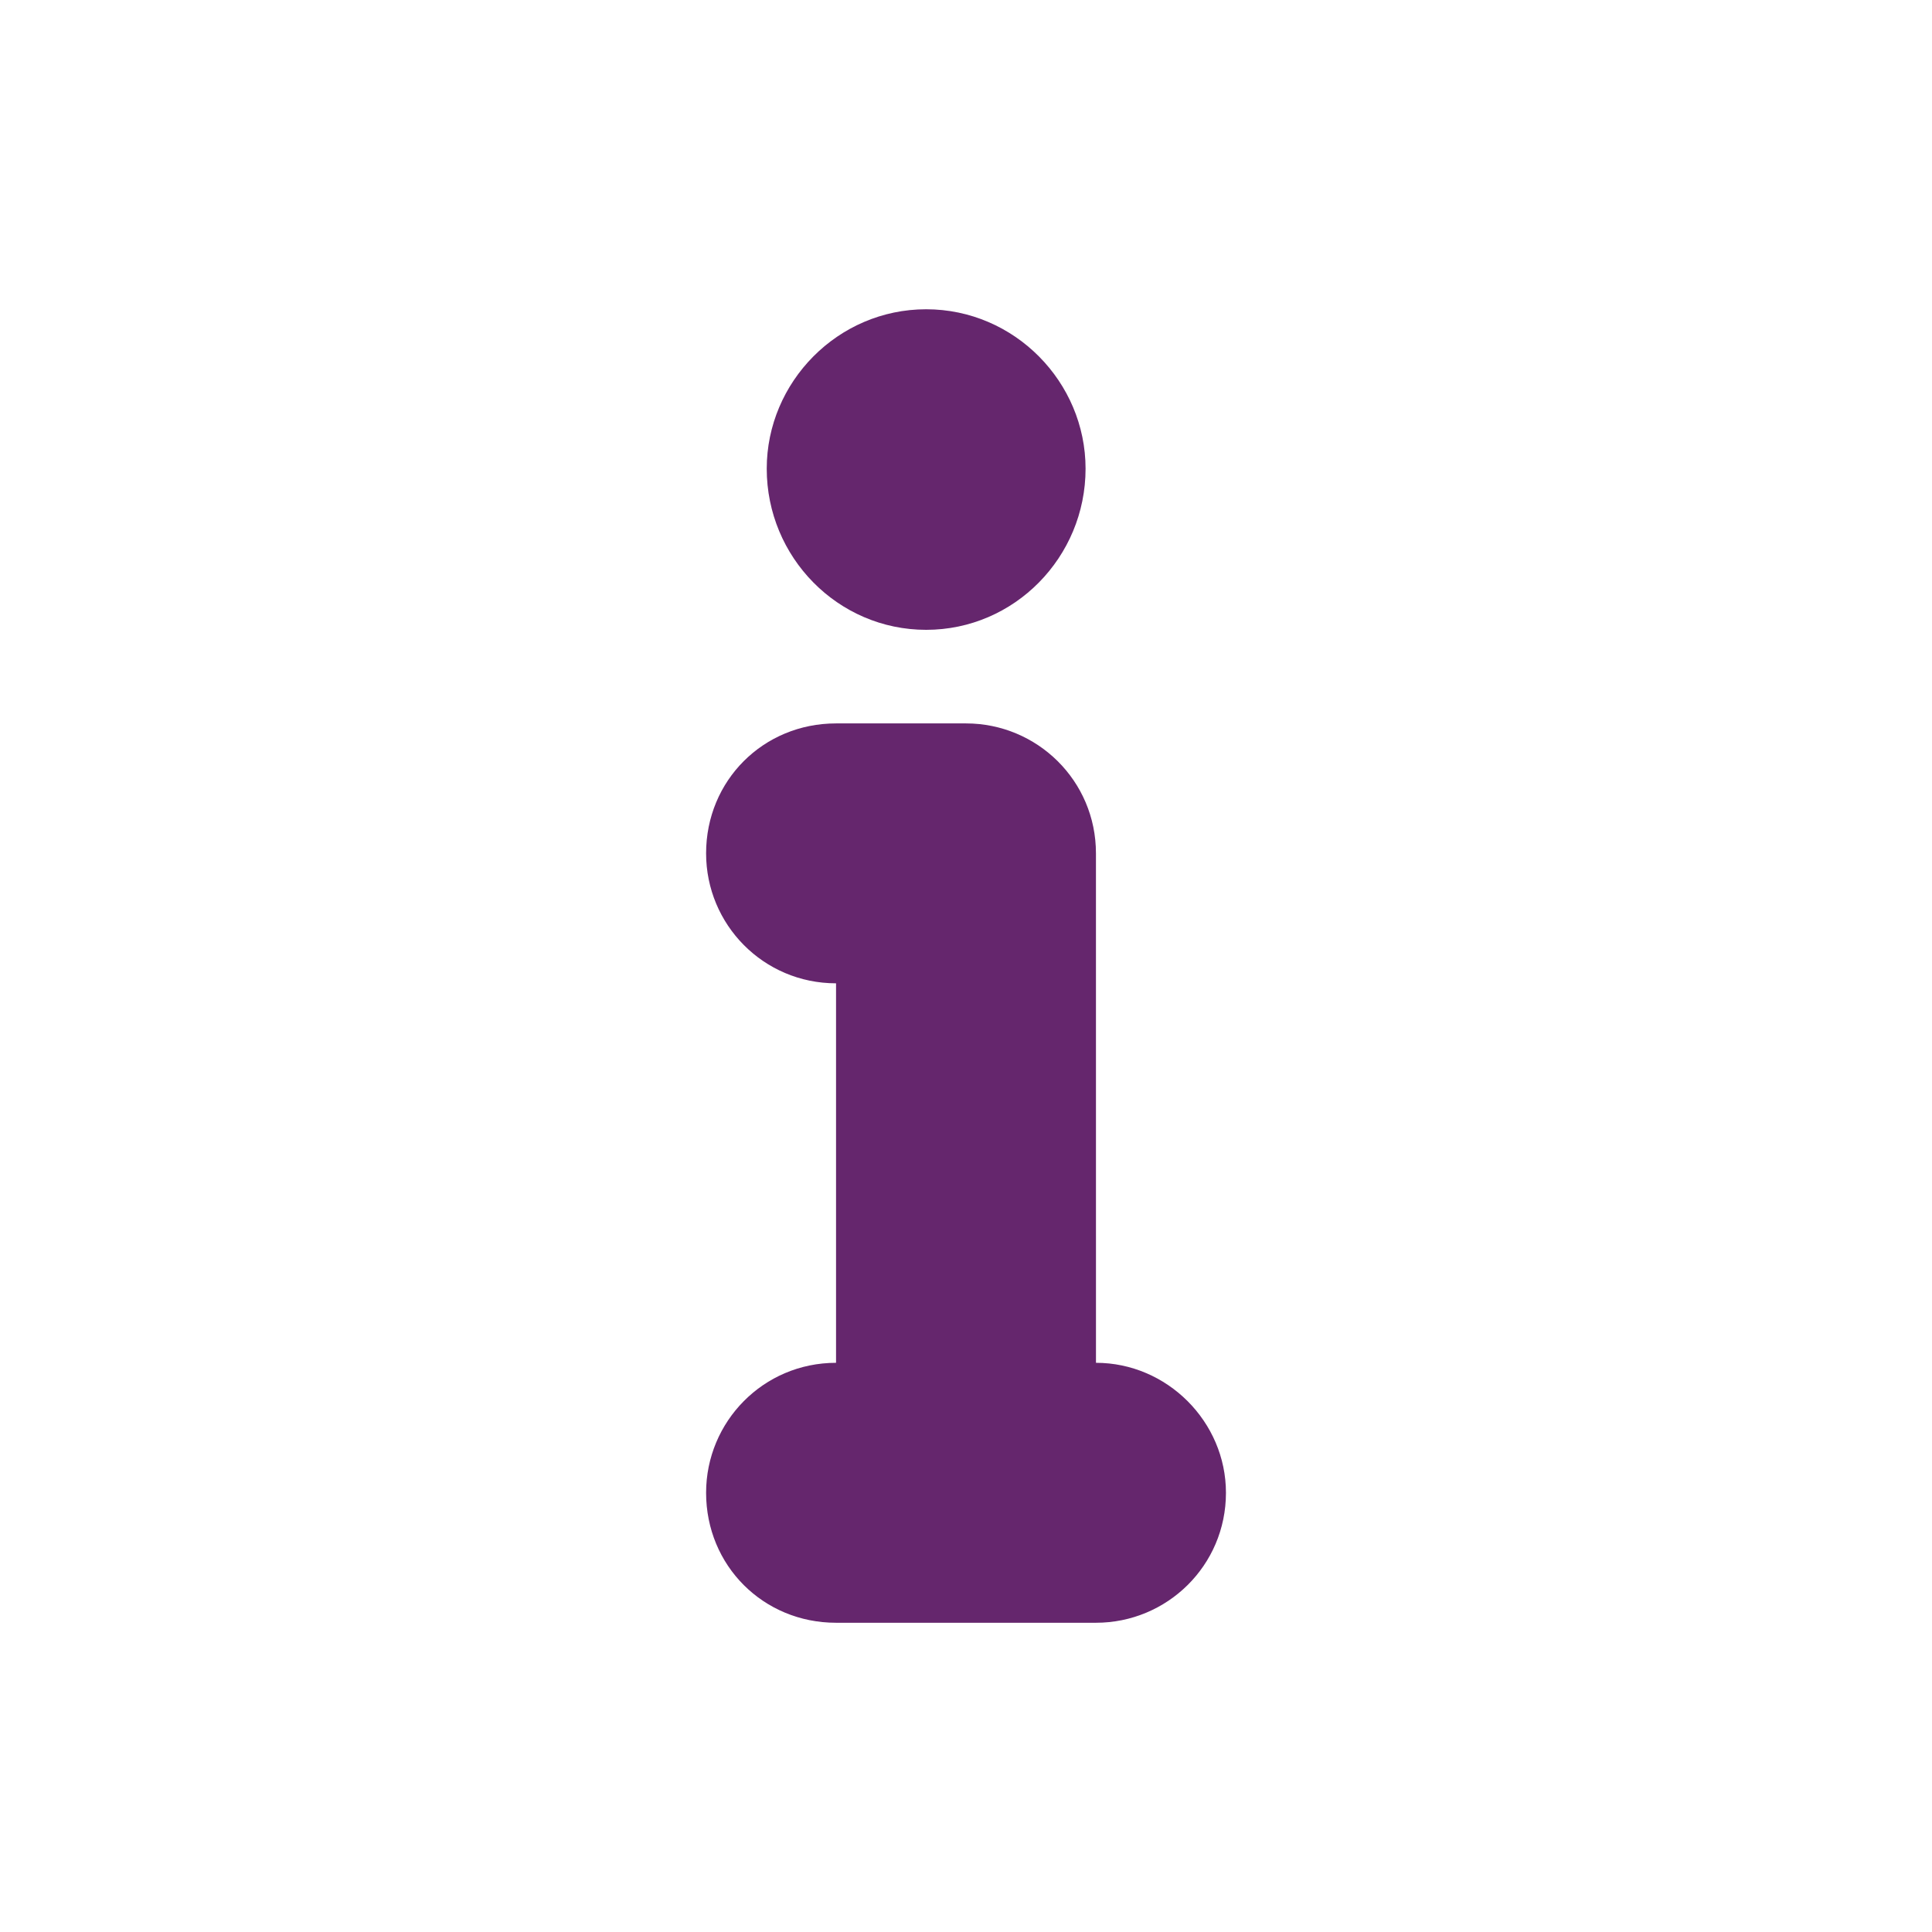
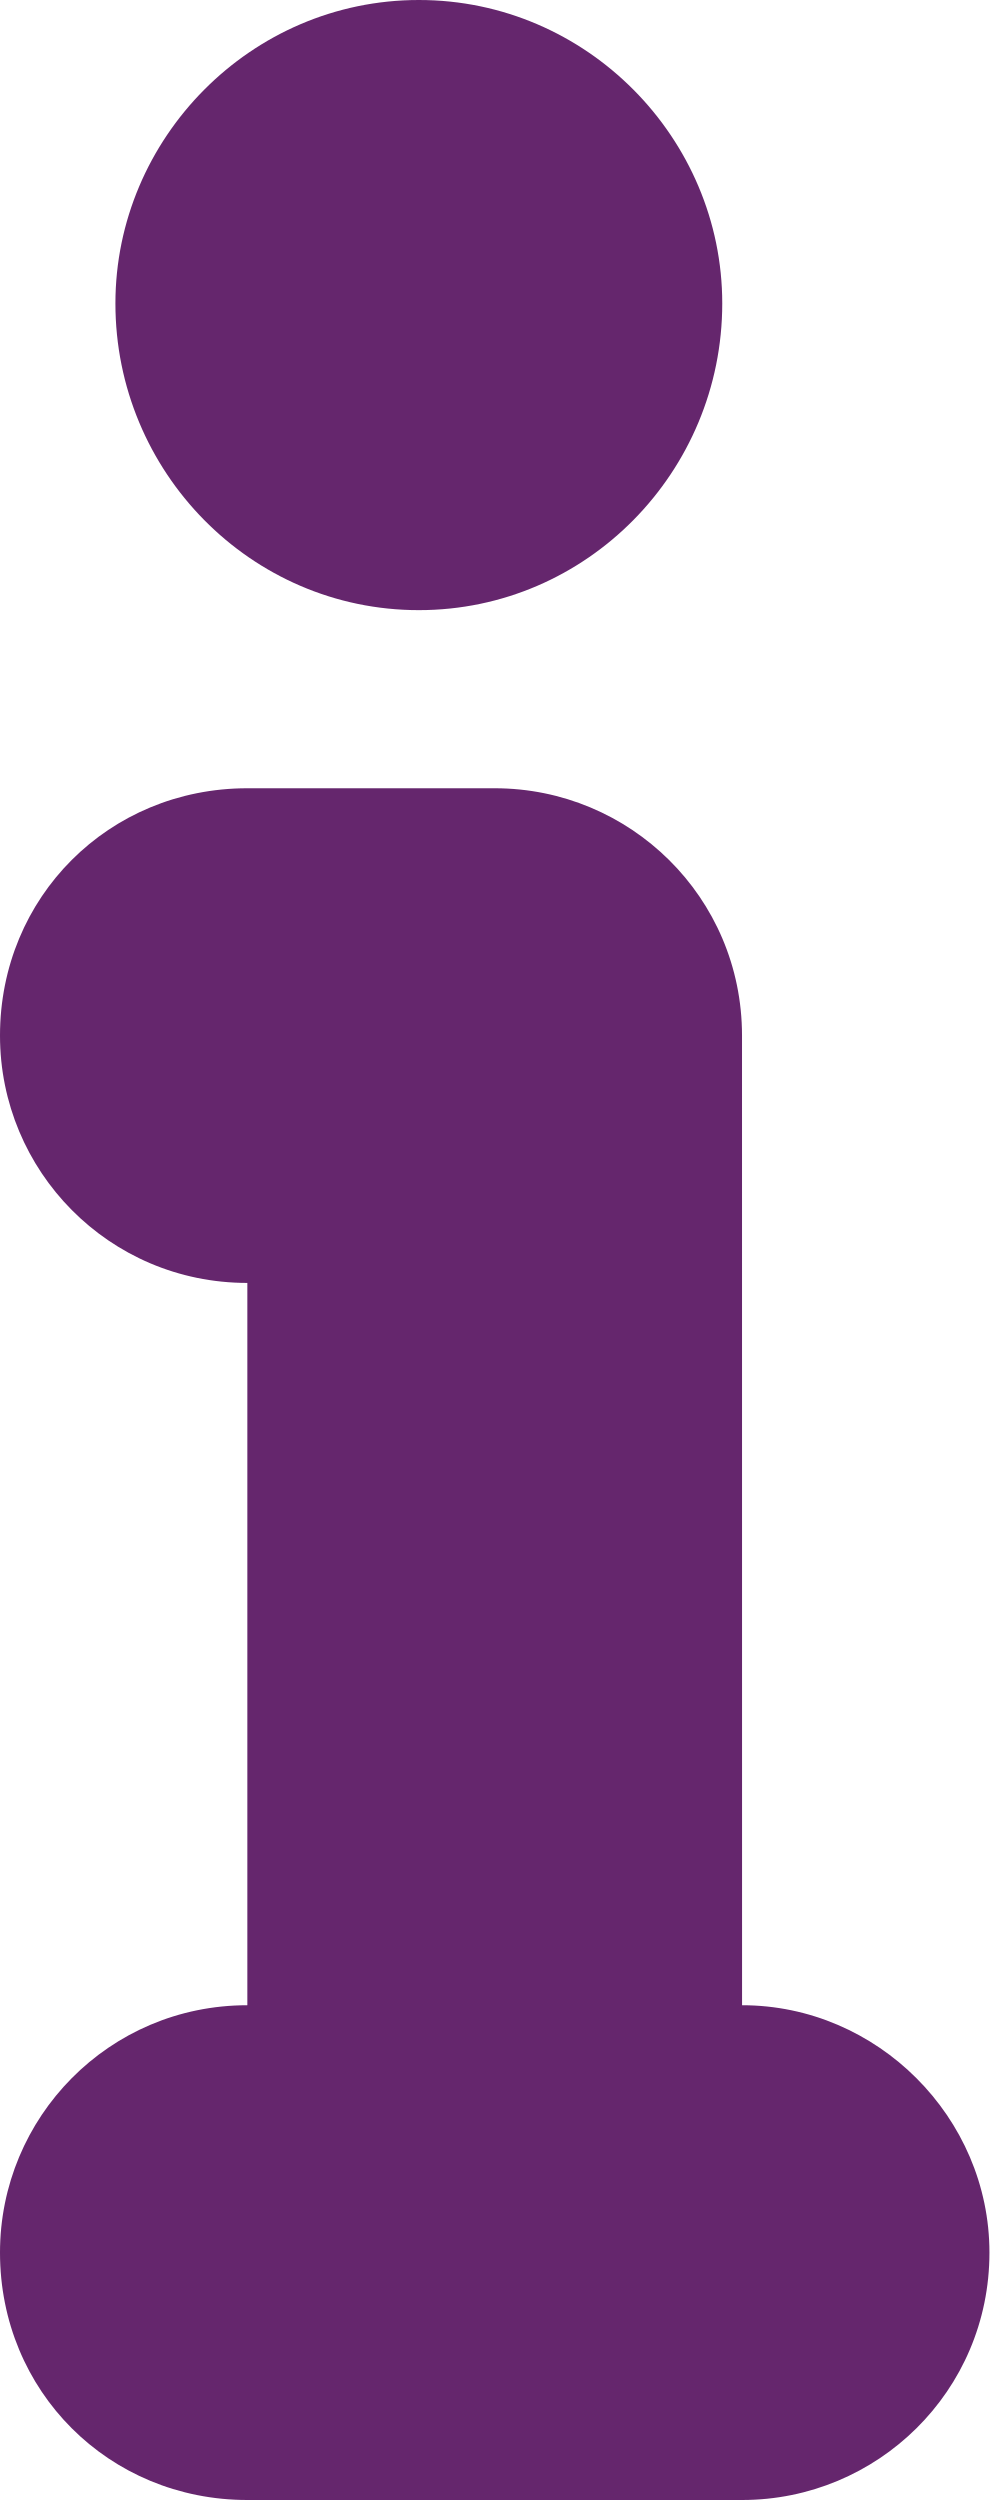
- <svg xmlns="http://www.w3.org/2000/svg" version="1.1" id="Layer_1" x="0px" y="0px" width="80px" height="80px" viewBox="0 0 80 80" enable-background="new 0 0 80 80" xml:space="preserve">
+ <svg xmlns="http://www.w3.org/2000/svg" version="1.1" id="Layer_1" x="0px" y="0px" width="21.526px" height="54.389px" viewBox="29.237 0 21.526 54.389" enable-background="new 29.237 0 21.526 54.389" xml:space="preserve">
  <g>
-     <path fill="#65266D" d="M38.35,26.08c3.659,0,6.601-3.014,6.601-6.673c0-3.588-2.942-6.601-6.601-6.601s-6.601,3.014-6.601,6.601   C31.748,23.066,34.69,26.08,38.35,26.08z" />
-     <path fill="#65266D" d="M45.381,35.336c0-3.014-2.44-5.381-5.381-5.381h-5.381c-3.014,0-5.381,2.368-5.381,5.381   c0,2.942,2.368,5.381,5.381,5.381v15.714c-3.014,0-5.381,2.44-5.381,5.382c0,3.014,2.368,5.382,5.381,5.382h10.763   c2.942,0,5.382-2.368,5.382-5.382c0-2.942-2.44-5.382-5.382-5.382L45.381,35.336L45.381,35.336z" />
+     <path fill="#65266D" d="M38.349,13.274c3.659,0,6.601-3.014,6.601-6.673C44.95,3.013,42.008,0,38.349,0s-6.601,3.014-6.601,6.601   C31.747,10.26,34.689,13.274,38.349,13.274z" />
+     <path fill="#65266D" d="M45.38,22.53c0-3.014-2.44-5.381-5.381-5.381h-5.381c-3.014,0-5.381,2.368-5.381,5.381   c0,2.942,2.368,5.381,5.381,5.381v15.714c-3.014,0-5.381,2.44-5.381,5.382c0,3.014,2.368,5.382,5.381,5.382h10.763   c2.942,0,5.382-2.368,5.382-5.382c0-2.942-2.44-5.382-5.382-5.382L45.38,22.53L45.38,22.53z" />
  </g>
</svg>
